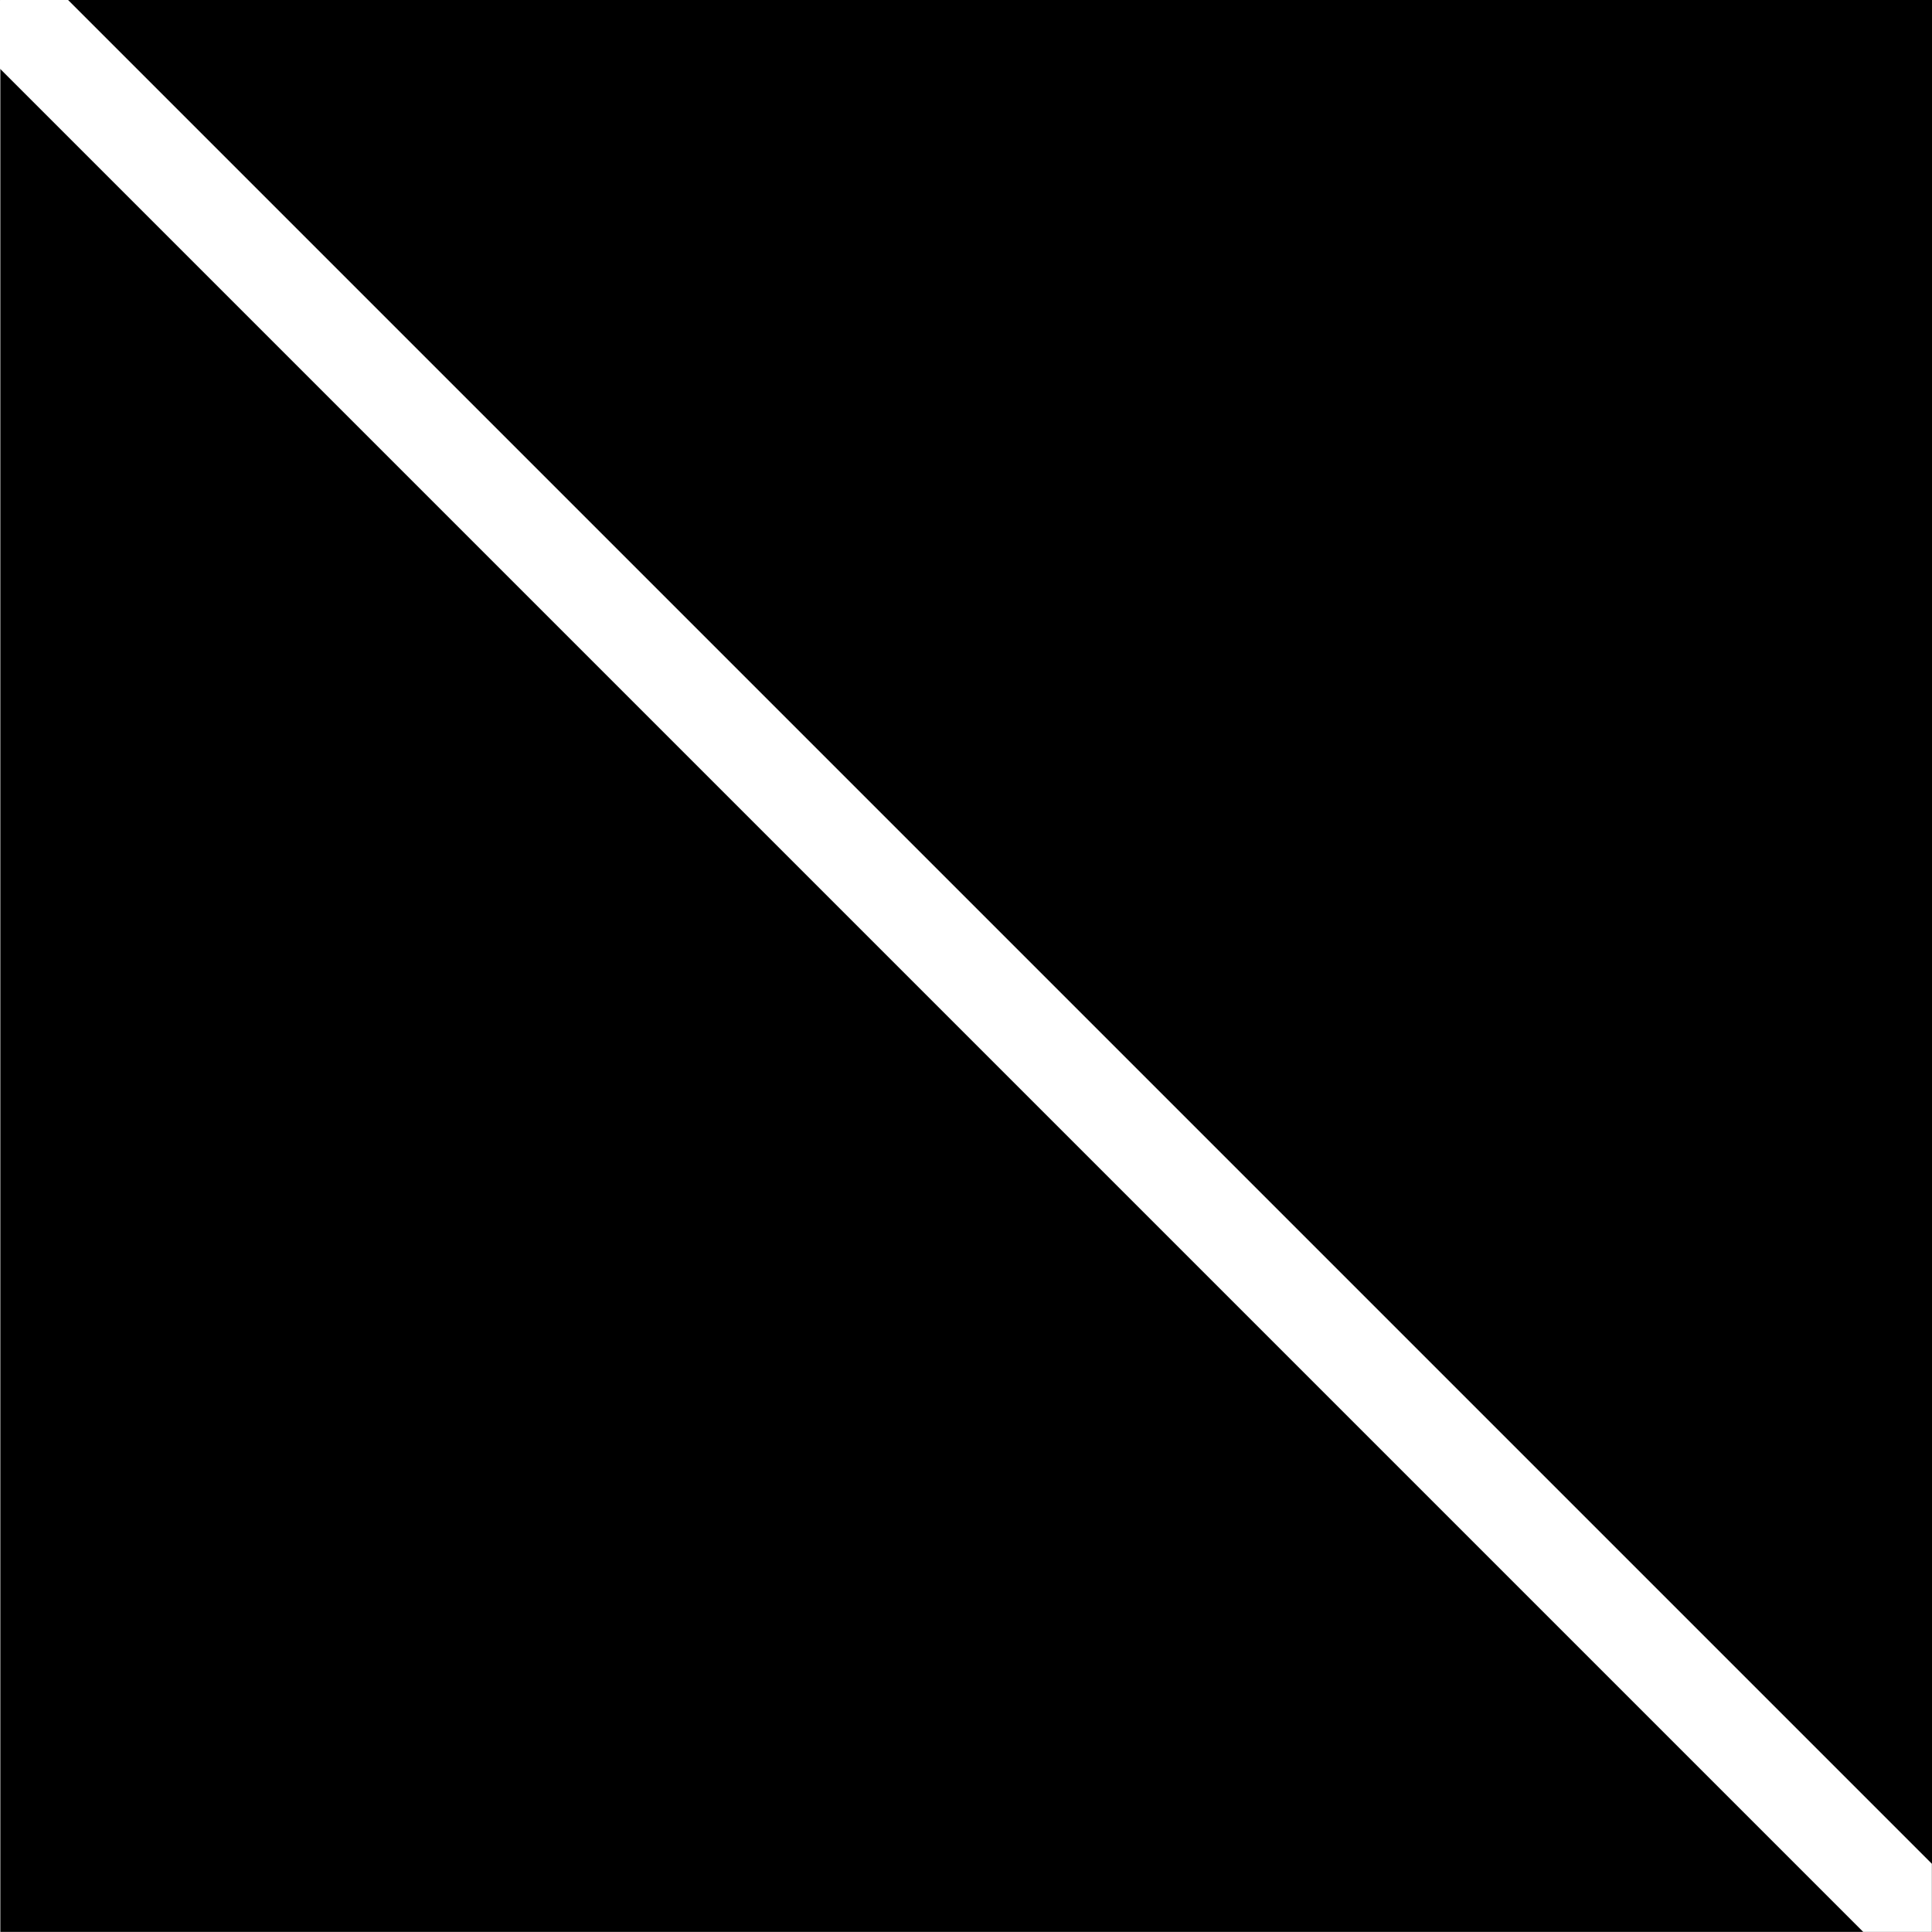
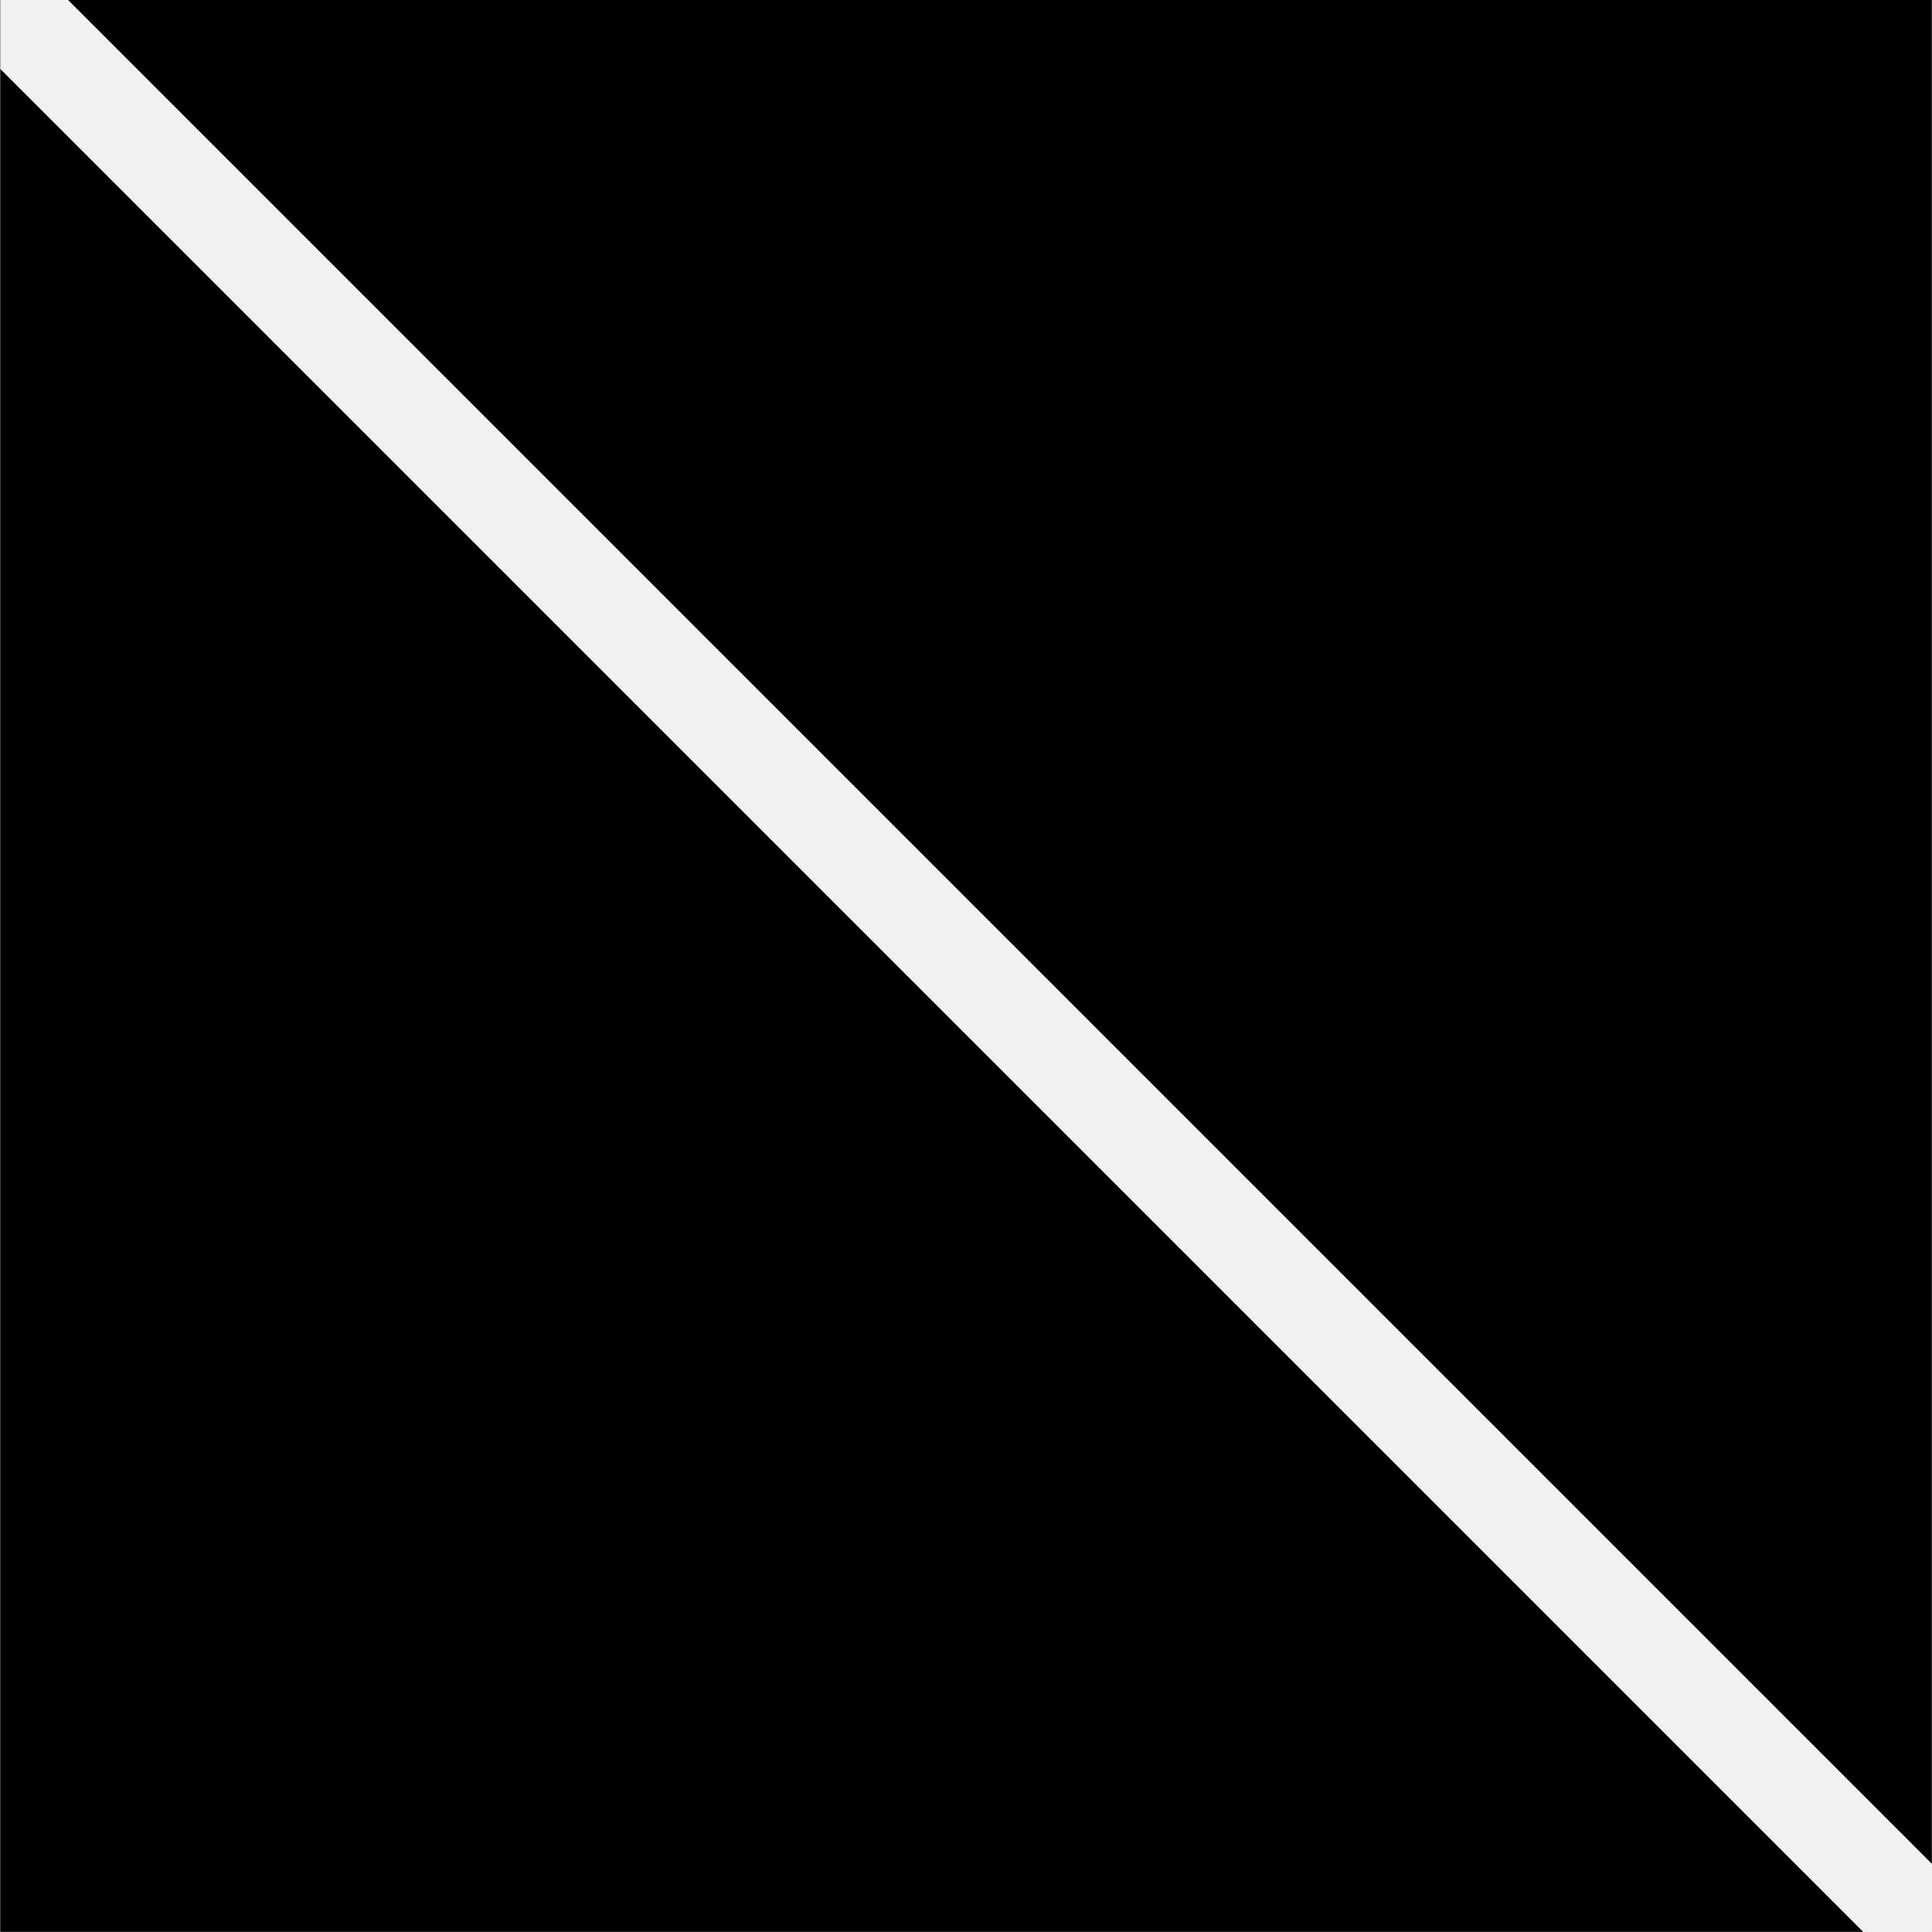
<svg xmlns="http://www.w3.org/2000/svg" width="20" height="20" viewBox="0 0 5.292 5.292" version="1.1" id="svg8">
  <defs id="defs2" />
  <g id="layer1" transform="translate(0,-291.7083)">
-     <rect style="fill:#000000;fill-opacity:1;stroke:none;stroke-width:0.3;stroke-miterlimit:4;stroke-dasharray:none;stroke-dashoffset:0" id="rect6723" width="5.291" height="5.292" x="0.001" y="291.708" />
-     <path style="color:#000000;font-style:normal;font-variant:normal;font-weight:normal;font-stretch:normal;font-size:medium;line-height:normal;font-family:sans-serif;font-variant-ligatures:normal;font-variant-position:normal;font-variant-caps:normal;font-variant-numeric:normal;font-variant-alternates:normal;font-feature-settings:normal;text-indent:0;text-align:start;text-decoration:none;text-decoration-line:none;text-decoration-style:solid;text-decoration-color:#000000;letter-spacing:normal;word-spacing:normal;text-transform:none;writing-mode:lr-tb;direction:ltr;text-orientation:mixed;dominant-baseline:auto;baseline-shift:baseline;text-anchor:start;white-space:normal;shape-padding:0;clip-rule:nonzero;display:inline;overflow:visible;visibility:visible;opacity:1;isolation:auto;mix-blend-mode:normal;color-interpolation:sRGB;color-interpolation-filters:linearRGB;solid-color:#000000;solid-opacity:1;vector-effect:none;fill:#ffffff;fill-opacity:1;fill-rule:nonzero;stroke:none;stroke-width:1px;stroke-linecap:butt;stroke-linejoin:miter;stroke-miterlimit:4;stroke-dasharray:none;stroke-dashoffset:0;stroke-opacity:1;color-rendering:auto;image-rendering:auto;shape-rendering:auto;text-rendering:auto;enable-background:accumulate" d="M 0.002 0 L 0 0.004 L 0 0.711 L 19.289 20 L 19.996 20 L 20 19.998 L 20 19.295 L 0.705 0 L 0.002 0 z " transform="matrix(0.2645833,0,0,0.2645833,0,291.7083)" id="path6697" />
+     <path style="fill:#000000;fill-opacity:1;stroke:none;stroke-width:1.134;stroke-miterlimit:4;stroke-dasharray:none;stroke-dashoffset:0" d="M 0.002 0 L 0 0.004 L 0 0.711 L 0.002 0.713 L 0.002 0 z M 0.002 0.713 L 0.002 20 L 19.289 20 L 0.002 0.713 z M 0.705 0 L 20 19.295 L 20 0 L 0.705 0 z M 20 19.998 L 19.996 20 L 20 20 L 20 19.998 z " id="rect6723" transform="matrix(0.2645833,0,0,0.2645833,0,291.7083)" />
  </g>
</svg>
